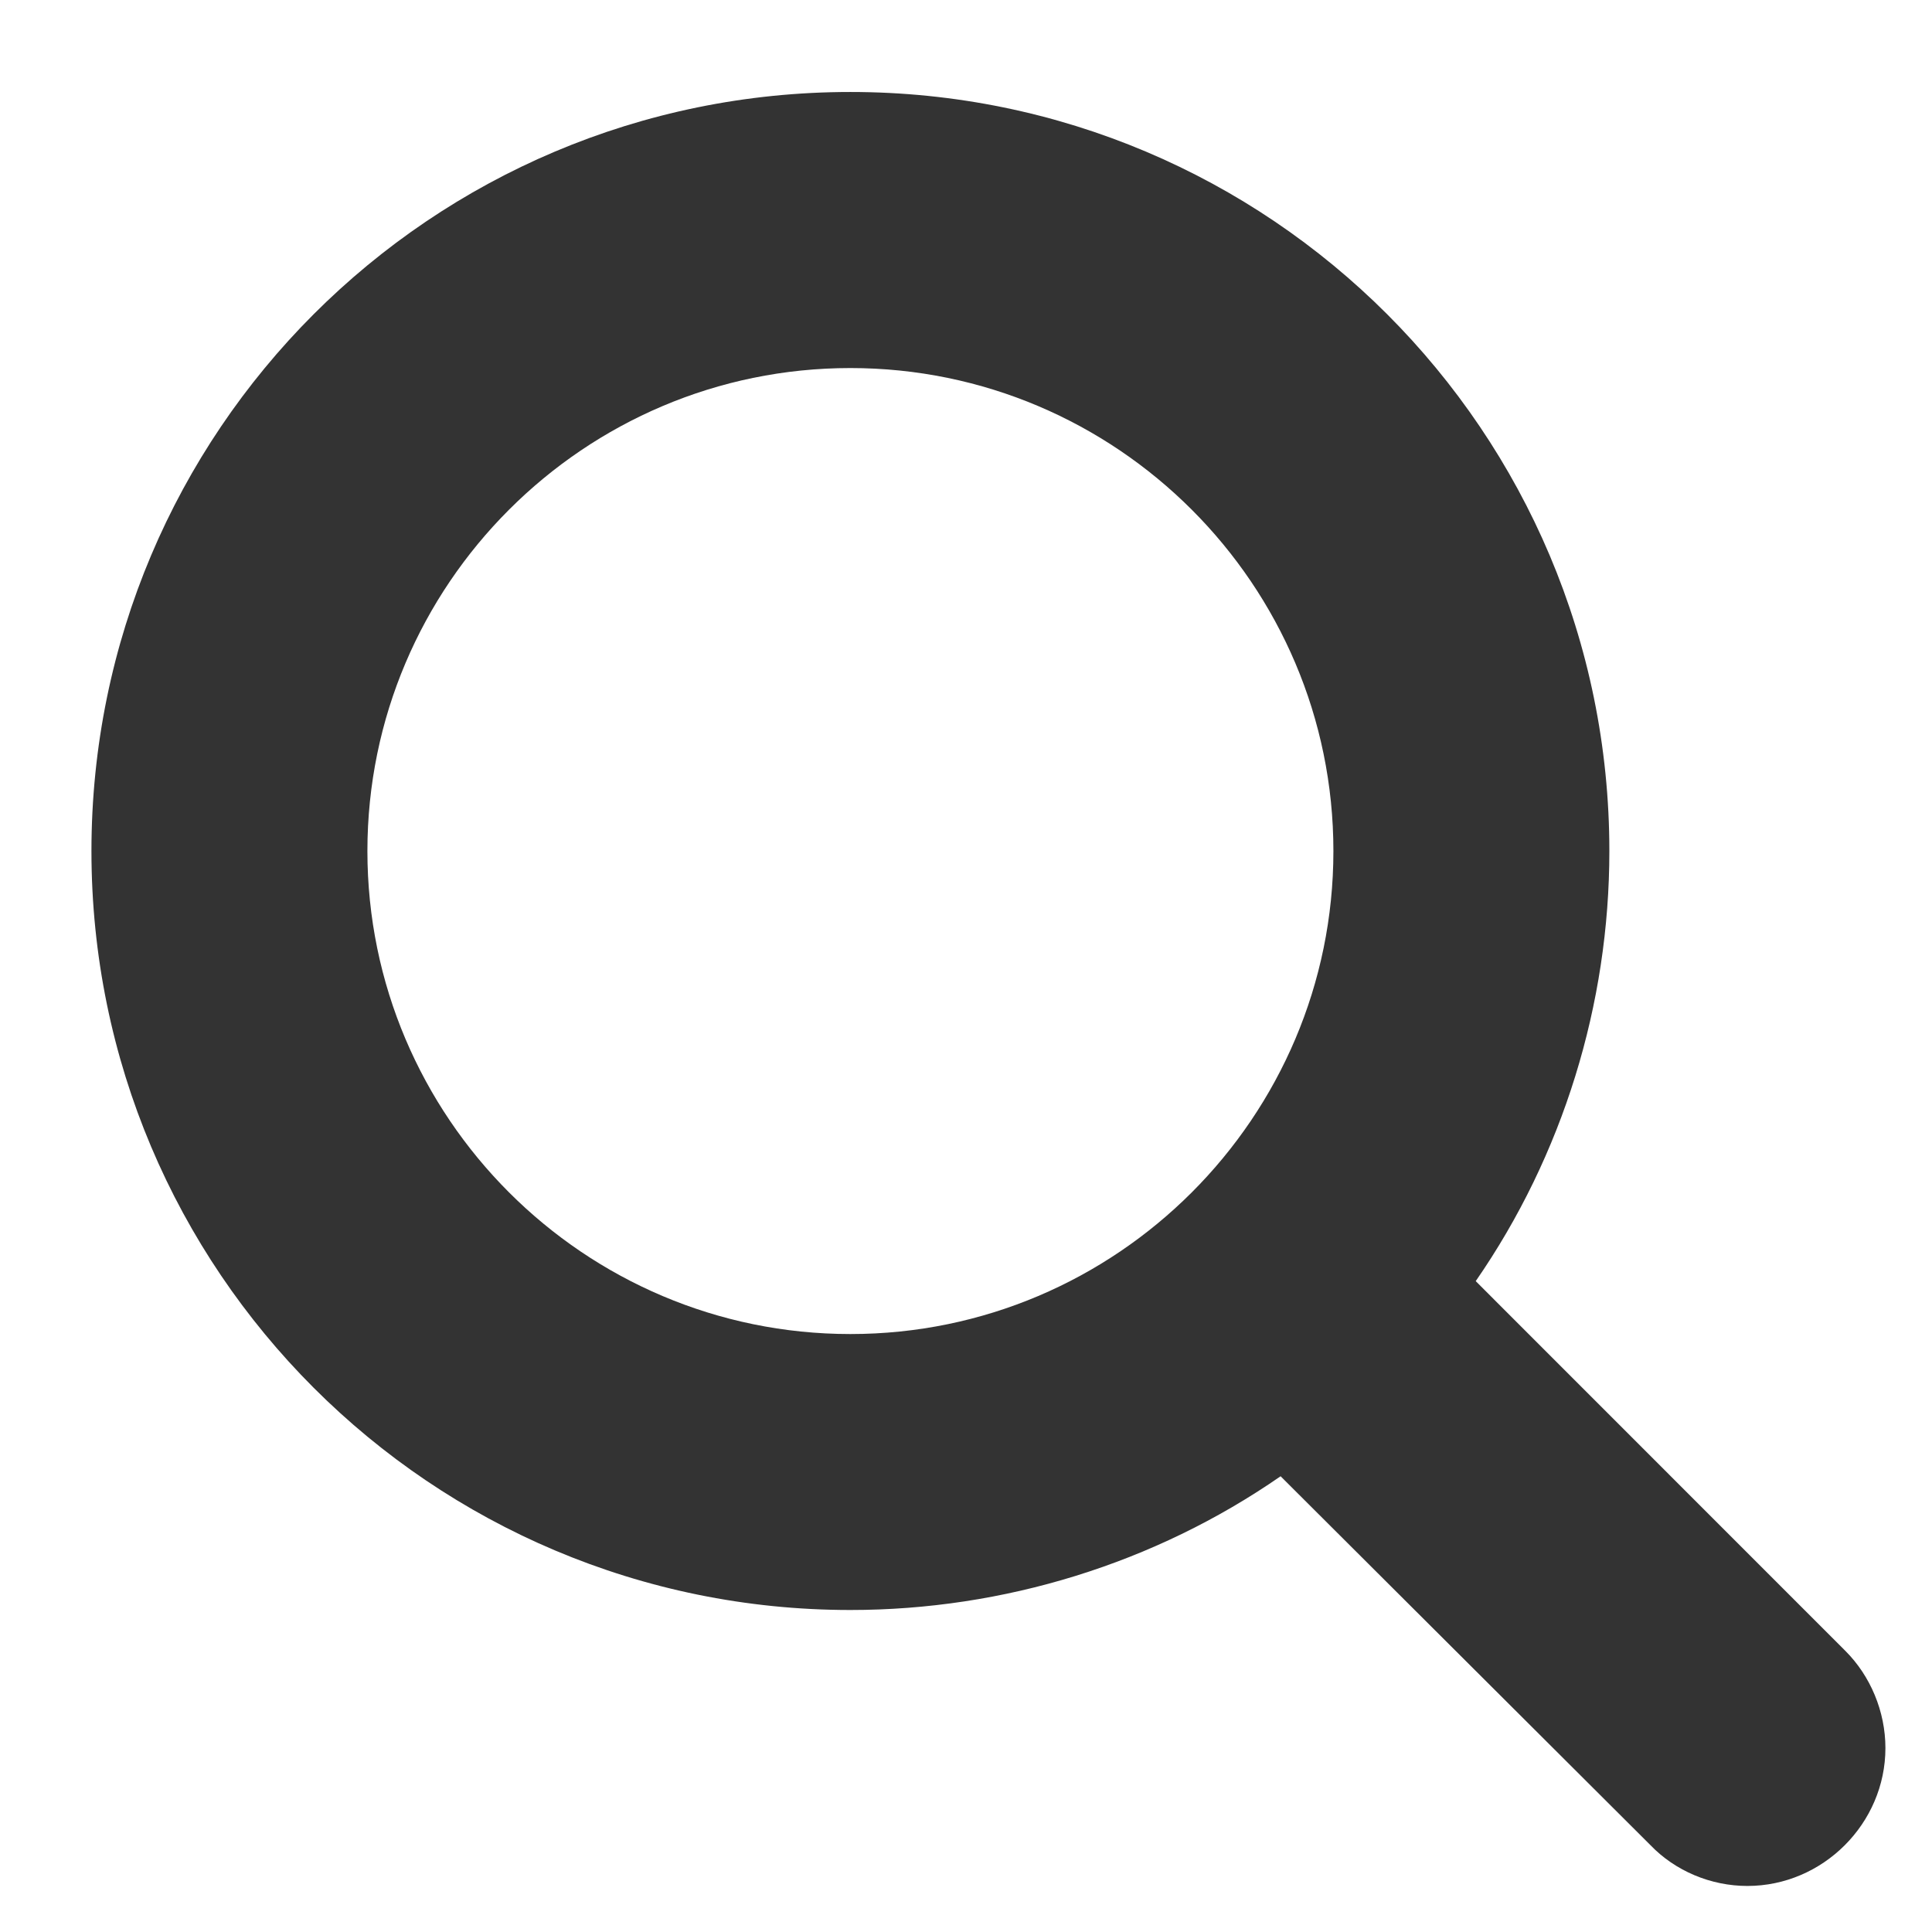
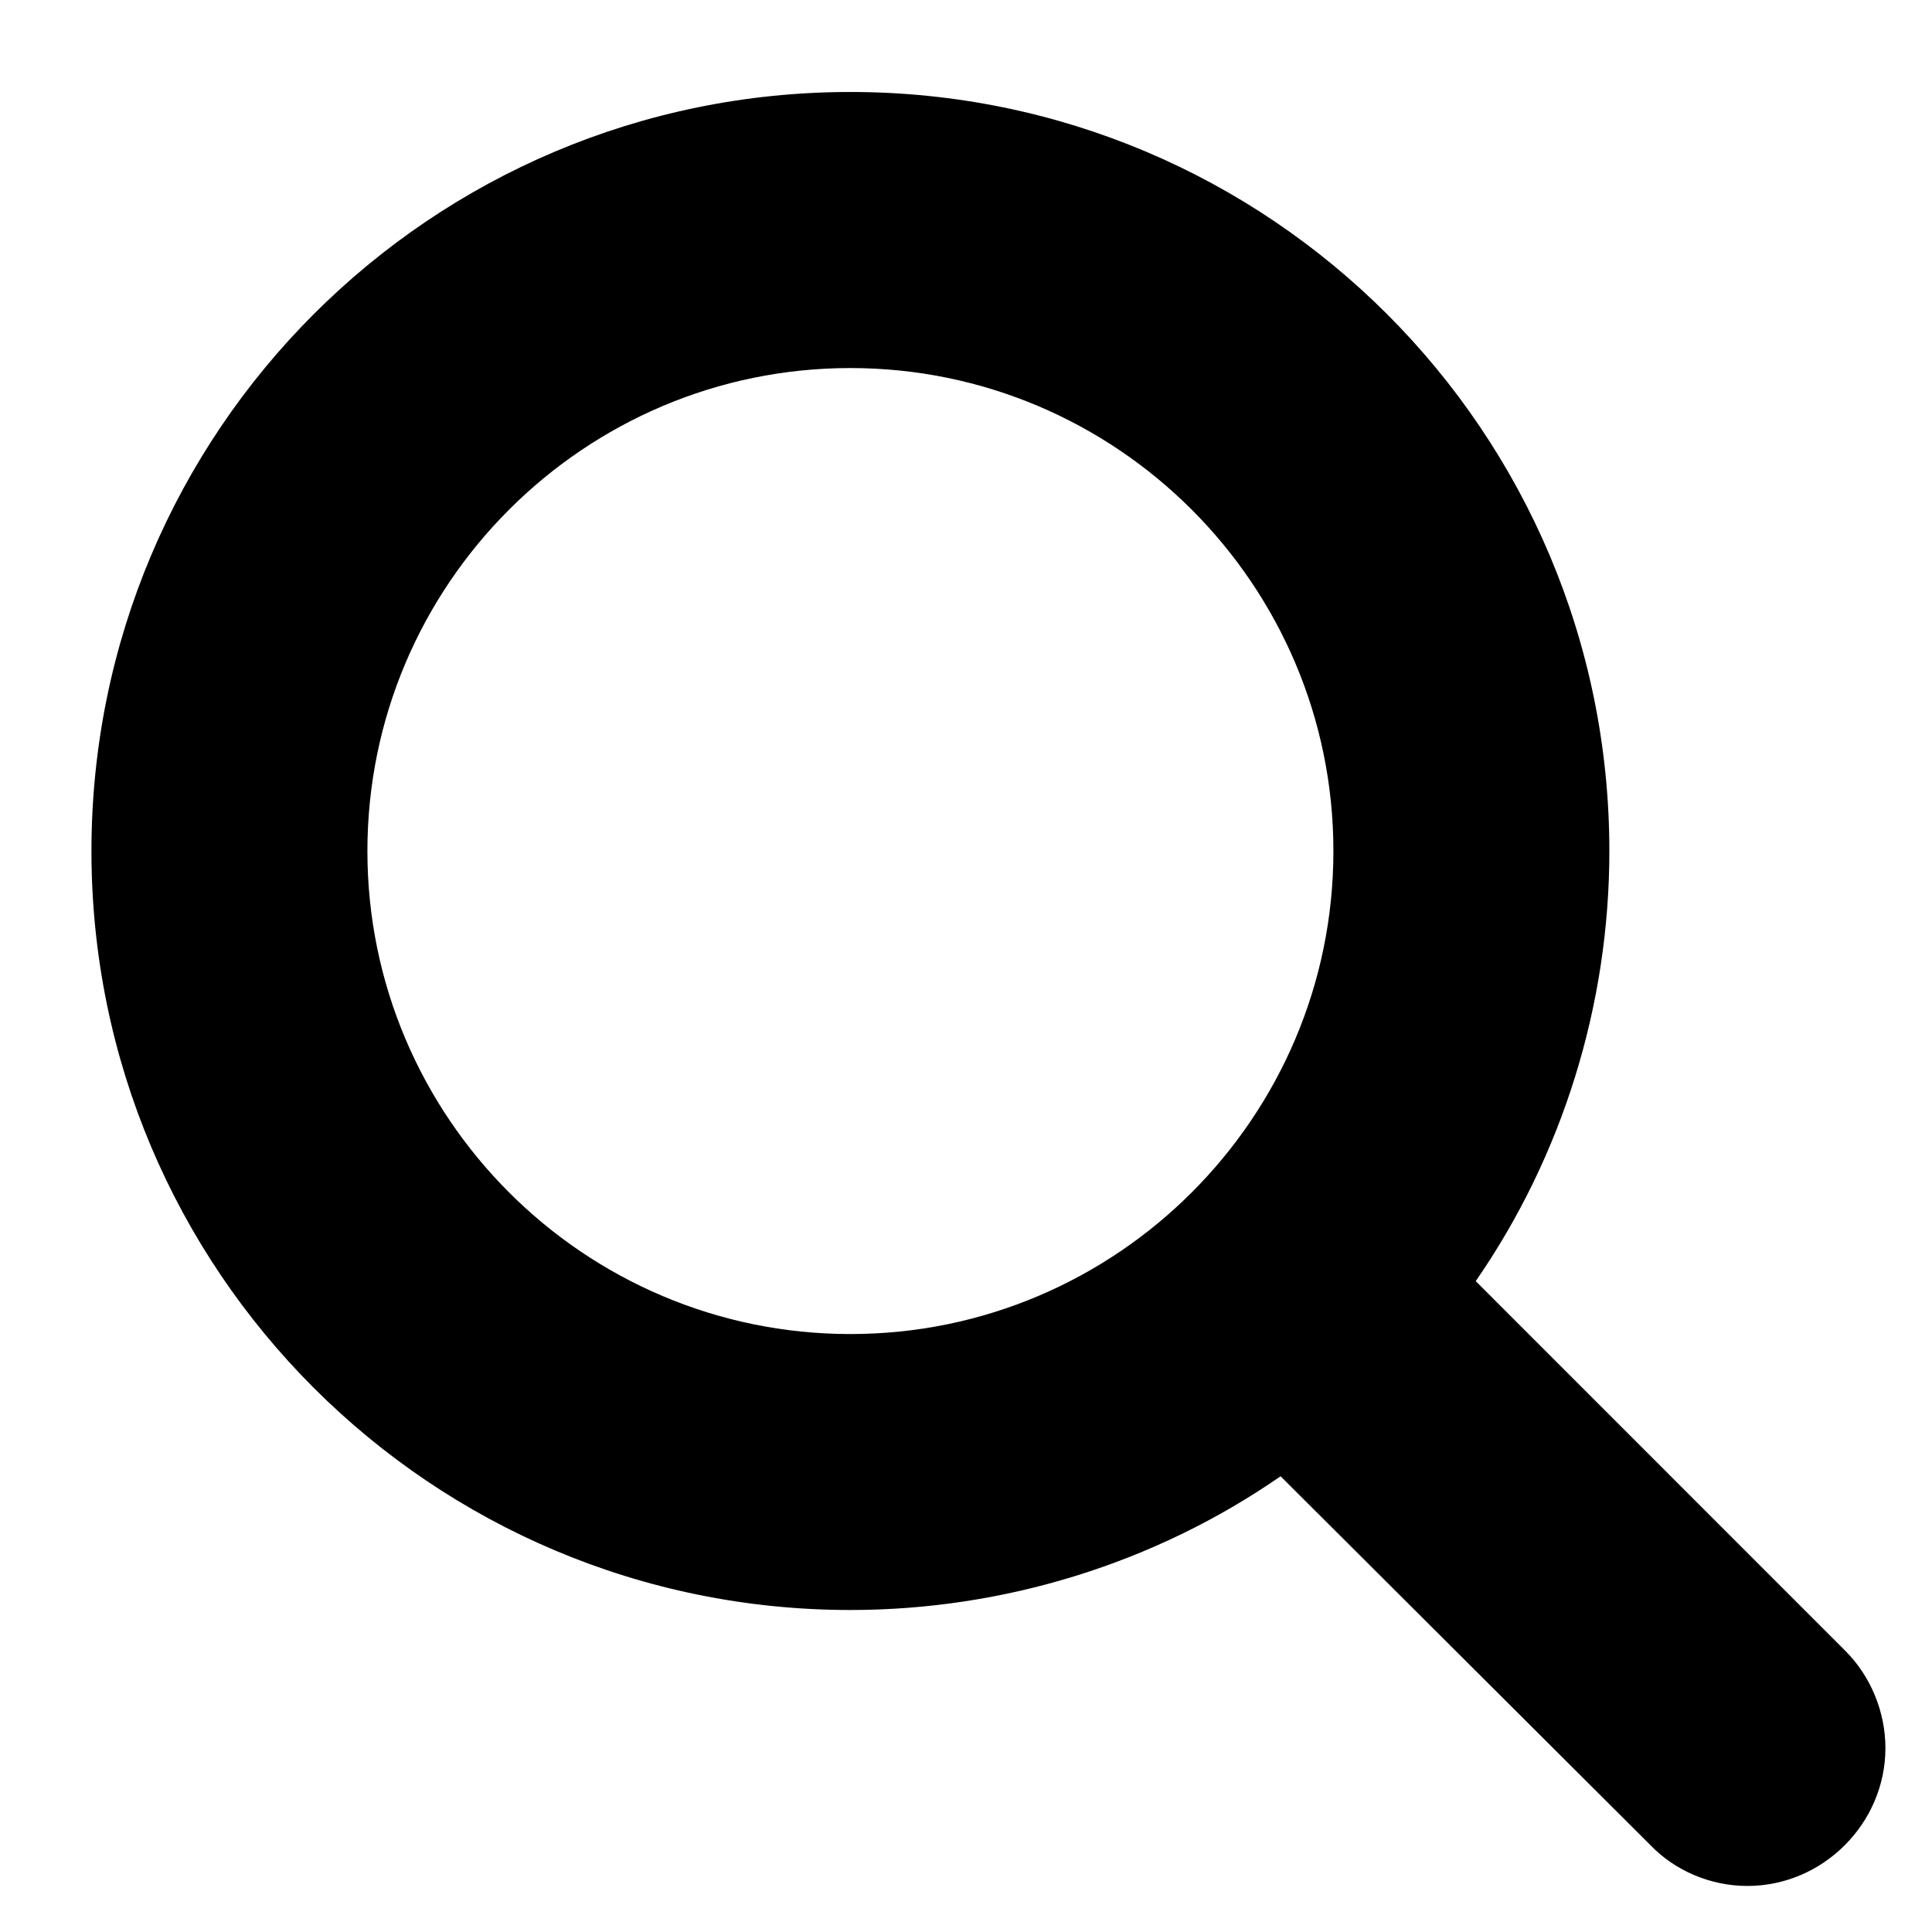
<svg xmlns="http://www.w3.org/2000/svg" width="18" height="18" viewBox="0 0 18 18">
-   <path class="svg-fill" fill="#333" fill-rule="evenodd" d="M19.563,14.929 C19.563,12.448 17.544,10.429 15.063,10.429 C12.582,10.429 10.563,12.448 10.563,14.929 C10.563,17.41 12.582,19.429 15.063,19.429 C17.544,19.429 19.563,17.41 19.563,14.929 Z M24.706,23.286 C24.706,23.989 24.123,24.571 23.42,24.571 C23.079,24.571 22.747,24.431 22.516,24.19 L19.071,20.754 C17.896,21.568 16.489,22 15.063,22 C11.156,22 7.992,18.836 7.992,14.929 C7.992,11.021 11.156,7.857 15.063,7.857 C18.97,7.857 22.134,11.021 22.134,14.929 C22.134,16.355 21.702,17.761 20.889,18.936 L24.334,22.382 C24.565,22.613 24.706,22.944 24.706,23.286 Z" transform="translate(-7.14 -7)" />
+   <path class="svg-fill" fill="currentColor" d="M19.563,14.929 C19.563,12.448 17.544,10.429 15.063,10.429 C12.582,10.429 10.563,12.448 10.563,14.929 C10.563,17.41 12.582,19.429 15.063,19.429 C17.544,19.429 19.563,17.41 19.563,14.929 Z M24.706,23.286 C24.706,23.989 24.123,24.571 23.42,24.571 C23.079,24.571 22.747,24.431 22.516,24.19 L19.071,20.754 C17.896,21.568 16.489,22 15.063,22 C11.156,22 7.992,18.836 7.992,14.929 C7.992,11.021 11.156,7.857 15.063,7.857 C18.97,7.857 22.134,11.021 22.134,14.929 C22.134,16.355 21.702,17.761 20.889,18.936 L24.334,22.382 C24.565,22.613 24.706,22.944 24.706,23.286 Z" transform="translate(-7.14 -7)" />
</svg>
